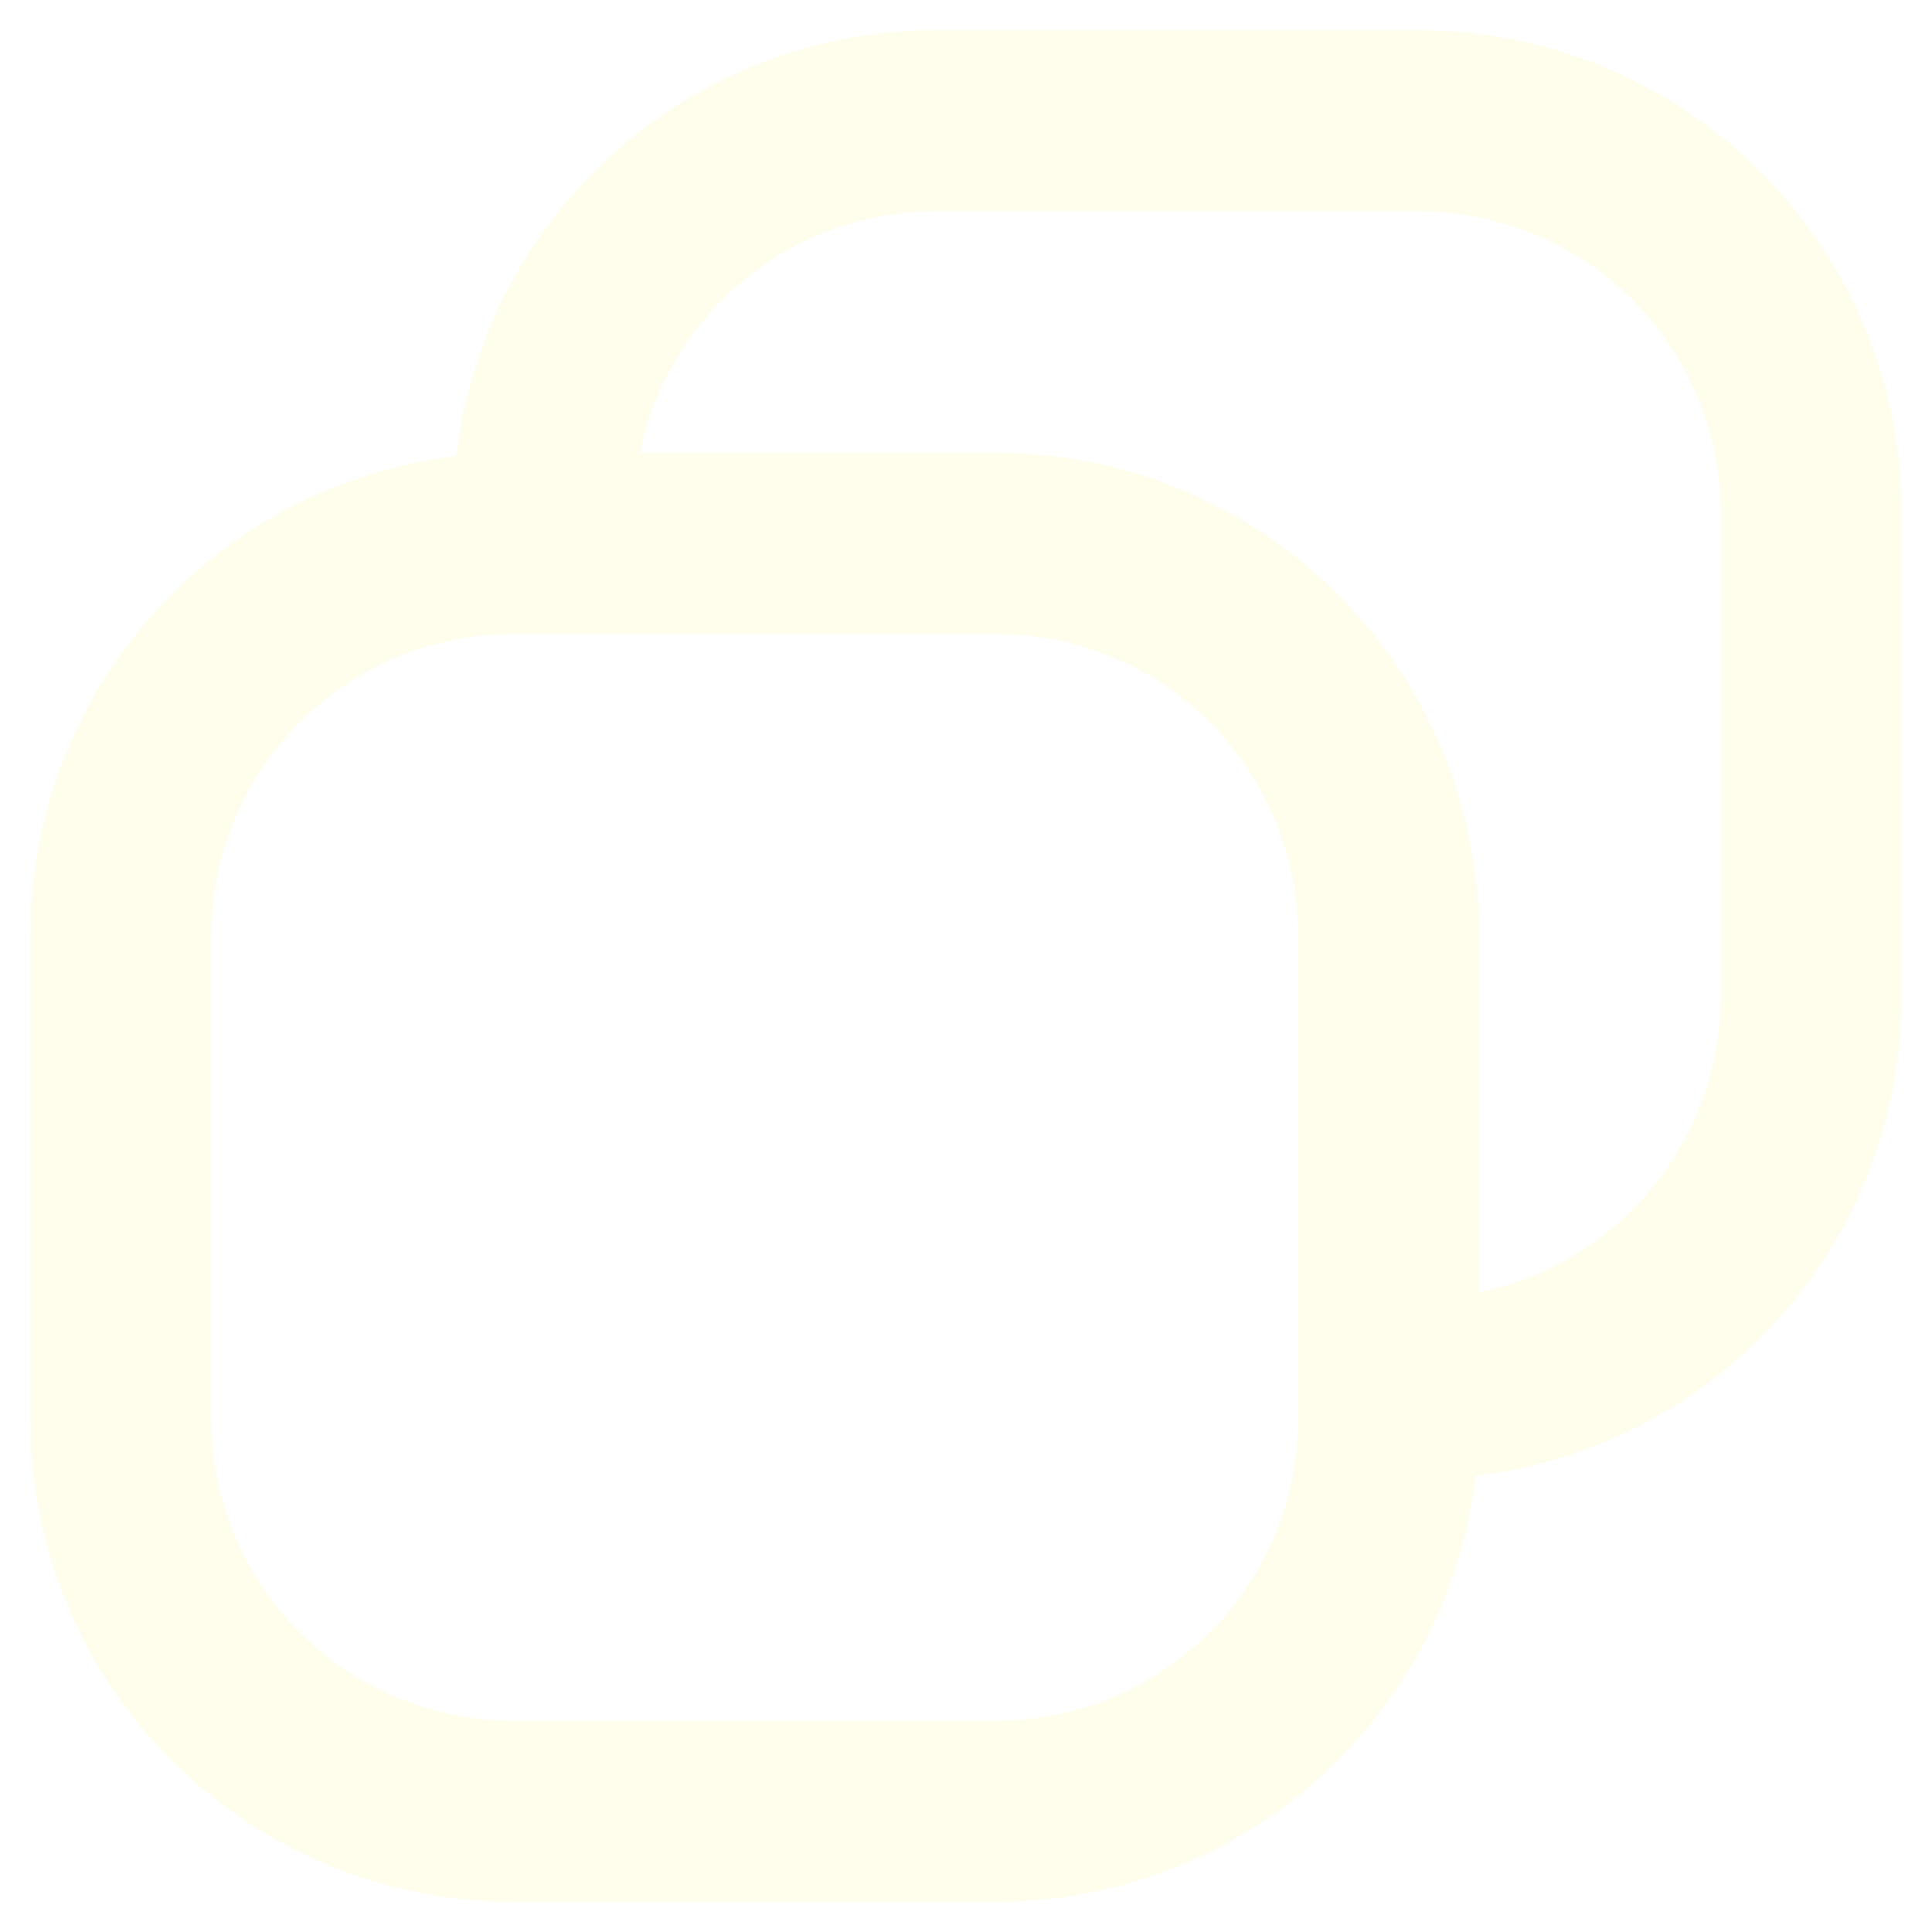
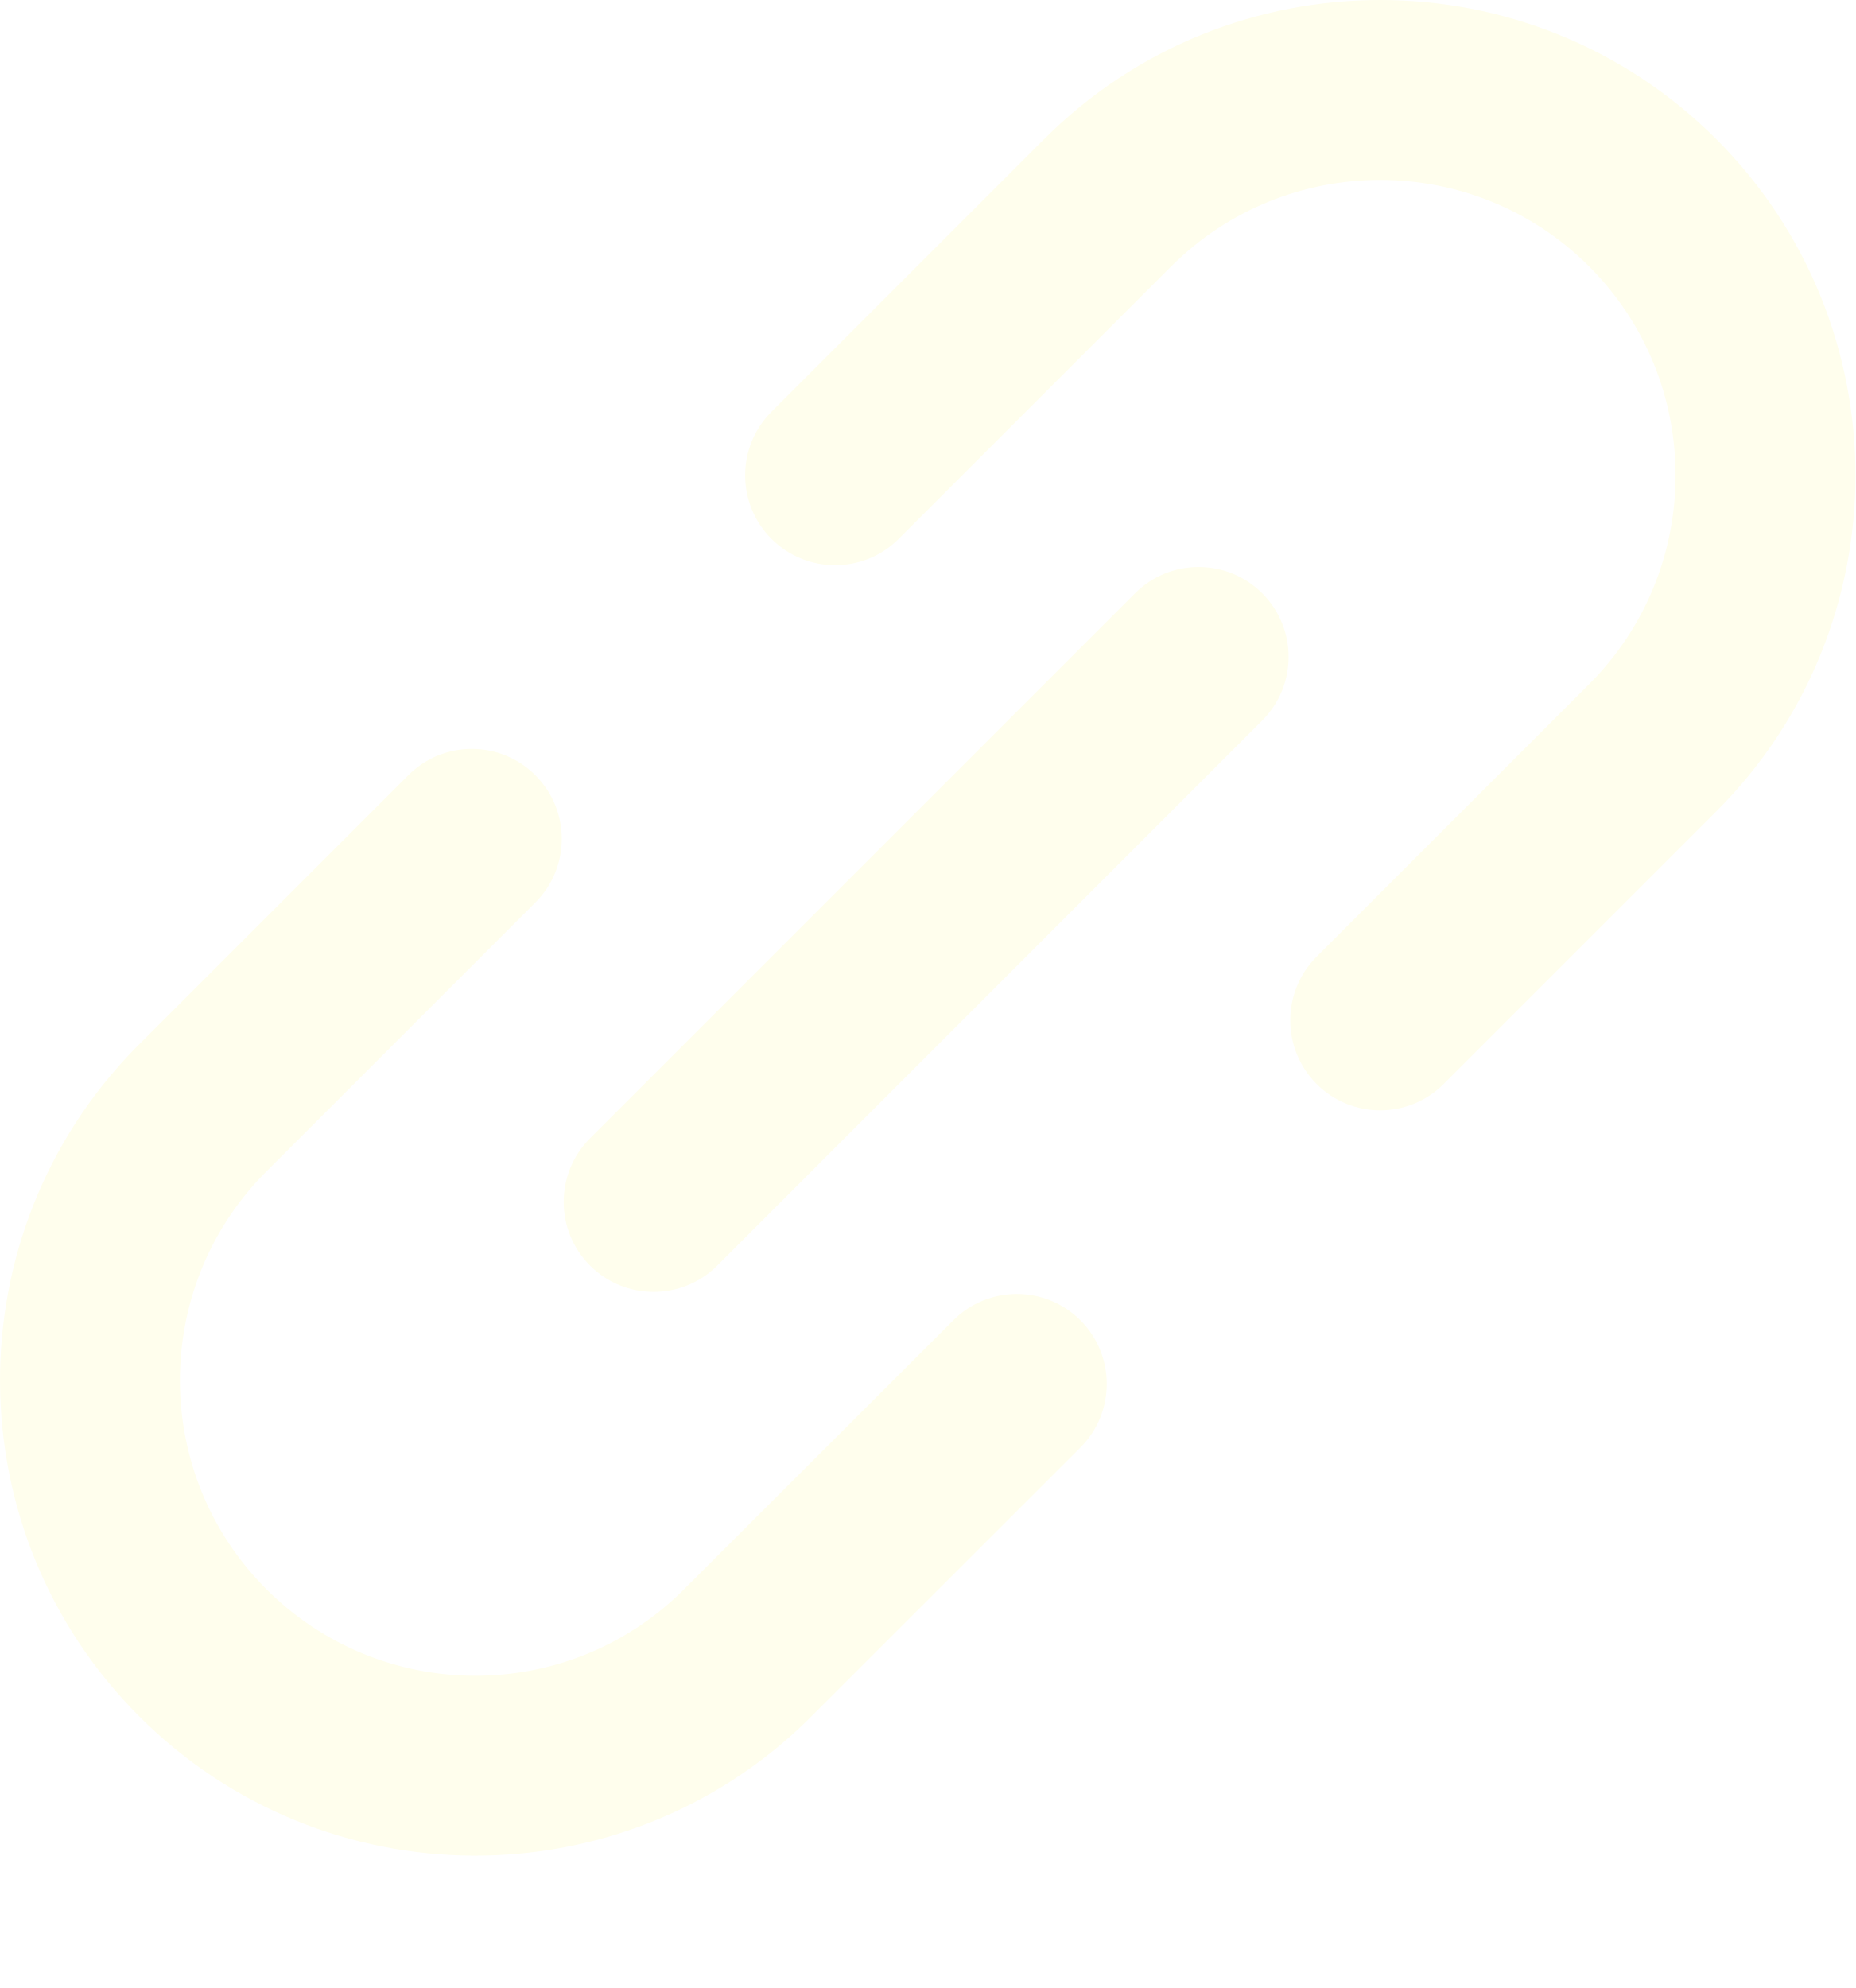
- <svg xmlns="http://www.w3.org/2000/svg" width="16" height="16" viewBox="0 0 16 16" fill="none">
-   <path d="M3.75 4.5C3.75 4.914 4.086 5.25 4.5 5.25C4.914 5.25 5.25 4.914 5.25 4.5H3.75ZM4.5 4.267L5.25 4.267L5.25 4.263L4.5 4.267ZM5.439 1.964L5.972 2.492L5.972 2.492L5.439 1.964ZM7.731 1L7.731 0.25L7.727 0.25L7.731 1ZM11.769 1L11.773 0.25H11.769V1ZM14.061 1.964L13.528 2.492L13.528 2.492L14.061 1.964ZM15 4.267L14.25 4.263V4.267H15ZM15 8.233L14.25 8.233L14.25 8.237L15 8.233ZM14.061 10.536L13.528 10.008L14.061 10.536ZM11.769 11.5L11.769 12.25L11.773 12.25L11.769 11.5ZM11.5 10.75C11.086 10.75 10.75 11.086 10.75 11.5C10.75 11.914 11.086 12.25 11.5 12.25V10.75ZM4.5 5.25C4.914 5.25 5.25 4.914 5.25 4.5C5.25 4.086 4.914 3.75 4.5 3.75V5.25ZM4.231 4.5L4.231 3.75L4.227 3.75L4.231 4.5ZM1.939 5.464L2.472 5.992L2.472 5.992L1.939 5.464ZM1 7.767L1.75 7.767L1.75 7.763L1 7.767ZM1 11.734L1.75 11.738V11.734H1ZM4.231 15L4.227 15.75H4.231V15ZM8.269 15L8.269 15.75L8.273 15.75L8.269 15ZM10.561 14.036L10.028 13.508L10.561 14.036ZM11.5 11.733L10.75 11.733L10.75 11.737L11.5 11.733ZM12.25 11.5C12.25 11.086 11.914 10.75 11.5 10.75C11.086 10.75 10.75 11.086 10.75 11.5H12.25ZM4.5 3.75C4.086 3.75 3.75 4.086 3.75 4.5C3.75 4.914 4.086 5.25 4.5 5.25V3.75ZM8.269 4.5L8.273 3.75H8.269V4.5ZM10.561 5.464L11.094 4.937L11.094 4.937L10.561 5.464ZM11.5 7.767L10.75 7.763V7.767H11.5ZM10.75 11.5C10.75 11.914 11.086 12.25 11.5 12.25C11.914 12.25 12.25 11.914 12.25 11.5H10.75ZM5.25 4.5V4.267H3.75V4.5H5.25ZM5.25 4.263C5.246 3.6 5.506 2.963 5.972 2.492L4.906 1.437C4.16 2.191 3.744 3.211 3.75 4.271L5.25 4.263ZM5.972 2.492C6.438 2.02 7.072 1.754 7.735 1.75L7.727 0.25C6.666 0.256 5.651 0.683 4.906 1.437L5.972 2.492ZM7.731 1.75H11.769V0.25H7.731V1.75ZM11.765 1.75C12.428 1.754 13.062 2.02 13.528 2.492L14.594 1.437C13.849 0.683 12.834 0.256 11.773 0.25L11.765 1.75ZM13.528 2.492C13.994 2.963 14.254 3.6 14.25 4.263L15.75 4.271C15.756 3.211 15.34 2.191 14.594 1.437L13.528 2.492ZM14.25 4.267V8.233H15.75V4.267H14.25ZM14.25 8.237C14.254 8.9 13.994 9.537 13.528 10.008L14.594 11.063C15.34 10.309 15.756 9.289 15.75 8.229L14.25 8.237ZM13.528 10.008C13.062 10.479 12.428 10.746 11.765 10.75L11.773 12.25C12.834 12.244 13.849 11.817 14.594 11.063L13.528 10.008ZM11.769 10.75H11.5V12.25H11.769V10.75ZM4.5 3.75H4.231V5.25H4.5V3.75ZM4.227 3.75C3.166 3.756 2.151 4.183 1.406 4.937L2.472 5.992C2.938 5.52 3.572 5.254 4.235 5.25L4.227 3.75ZM1.406 4.937C0.66 5.691 0.244 6.711 0.25 7.771L1.75 7.763C1.746 7.1 2.006 6.463 2.472 5.992L1.406 4.937ZM0.25 7.767V11.734H1.75V7.767H0.25ZM0.25 11.73C0.238 13.938 2.019 15.738 4.227 15.75L4.235 14.25C2.855 14.242 1.743 13.118 1.75 11.738L0.25 11.73ZM4.231 15.75H8.269V14.25H4.231V15.75ZM8.273 15.75C9.334 15.744 10.349 15.317 11.094 14.563L10.028 13.508C9.562 13.979 8.928 14.246 8.265 14.25L8.273 15.75ZM11.094 14.563C11.84 13.809 12.256 12.789 12.25 11.729L10.75 11.737C10.754 12.4 10.494 13.037 10.028 13.508L11.094 14.563ZM12.25 11.733V11.5H10.75V11.733H12.25ZM4.5 5.25H8.269V3.75H4.5V5.25ZM8.265 5.25C8.928 5.254 9.562 5.52 10.028 5.992L11.094 4.937C10.349 4.183 9.334 3.756 8.273 3.75L8.265 5.25ZM10.028 5.992C10.494 6.463 10.754 7.1 10.75 7.763L12.25 7.771C12.256 6.711 11.84 5.691 11.094 4.937L10.028 5.992ZM10.75 7.767V11.5H12.25V7.767H10.75Z" fill="#FFFEED" />
+ <svg xmlns="http://www.w3.org/2000/svg" width="14" height="15" viewBox="0 0 14 15" fill="none">
+   <path d="M5.821 3.107C5.556 3.372 5.556 3.801 5.821 4.066C6.086 4.331 6.516 4.331 6.781 4.066L5.821 3.107ZM8.357 1.53L8.837 2.01L8.357 1.53ZM12.47 1.53L11.99 2.01L12.47 1.53ZM12.47 5.643L11.99 5.163L12.47 5.643ZM9.934 7.219C9.669 7.484 9.669 7.913 9.934 8.179C10.199 8.444 10.628 8.444 10.893 8.179L9.934 7.219ZM8.152 10.922C8.417 10.657 8.417 10.227 8.152 9.962C7.887 9.697 7.458 9.697 7.193 9.962L8.152 10.922ZM5.616 12.497L6.09 12.983L6.096 12.977L5.616 12.497ZM1.531 12.471L1.051 12.951L1.531 12.471ZM1.504 8.386L1.024 7.906L1.018 7.912L1.504 8.386ZM4.04 6.809C4.305 6.544 4.305 6.115 4.04 5.85C3.775 5.584 3.345 5.584 3.08 5.85L4.04 6.809ZM9.524 5.436C9.789 5.171 9.789 4.742 9.524 4.477C9.259 4.212 8.829 4.212 8.564 4.477L9.524 5.436ZM4.452 8.589C4.187 8.854 4.187 9.284 4.452 9.549C4.717 9.814 5.147 9.814 5.412 9.549L4.452 8.589ZM6.781 4.066L8.837 2.01L7.878 1.05L5.821 3.107L6.781 4.066ZM8.837 2.01C9.708 1.14 11.119 1.14 11.99 2.01L12.95 1.05C11.549 -0.35 9.278 -0.35 7.878 1.05L8.837 2.01ZM11.99 2.01C12.86 2.881 12.86 4.292 11.99 5.163L12.95 6.122C14.35 4.722 14.35 2.451 12.95 1.05L11.99 2.01ZM11.99 5.163L9.934 7.219L10.893 8.179L12.95 6.122L11.99 5.163ZM7.193 9.962L5.136 12.017L6.096 12.977L8.152 10.922L7.193 9.962ZM5.142 12.011C4.269 12.863 2.873 12.854 2.01 11.991L1.051 12.951C2.439 14.339 4.685 14.353 6.09 12.983L5.142 12.011ZM2.01 11.991C1.148 11.129 1.139 9.733 1.99 8.859L1.018 7.912C-0.352 9.317 -0.337 11.563 1.051 12.951L2.01 11.991ZM1.984 8.865L4.04 6.809L3.08 5.85L1.024 7.906L1.984 8.865ZM8.564 4.477L4.452 8.589L5.412 9.549L9.524 5.436L8.564 4.477Z" fill="#FFFEED" />
</svg>
